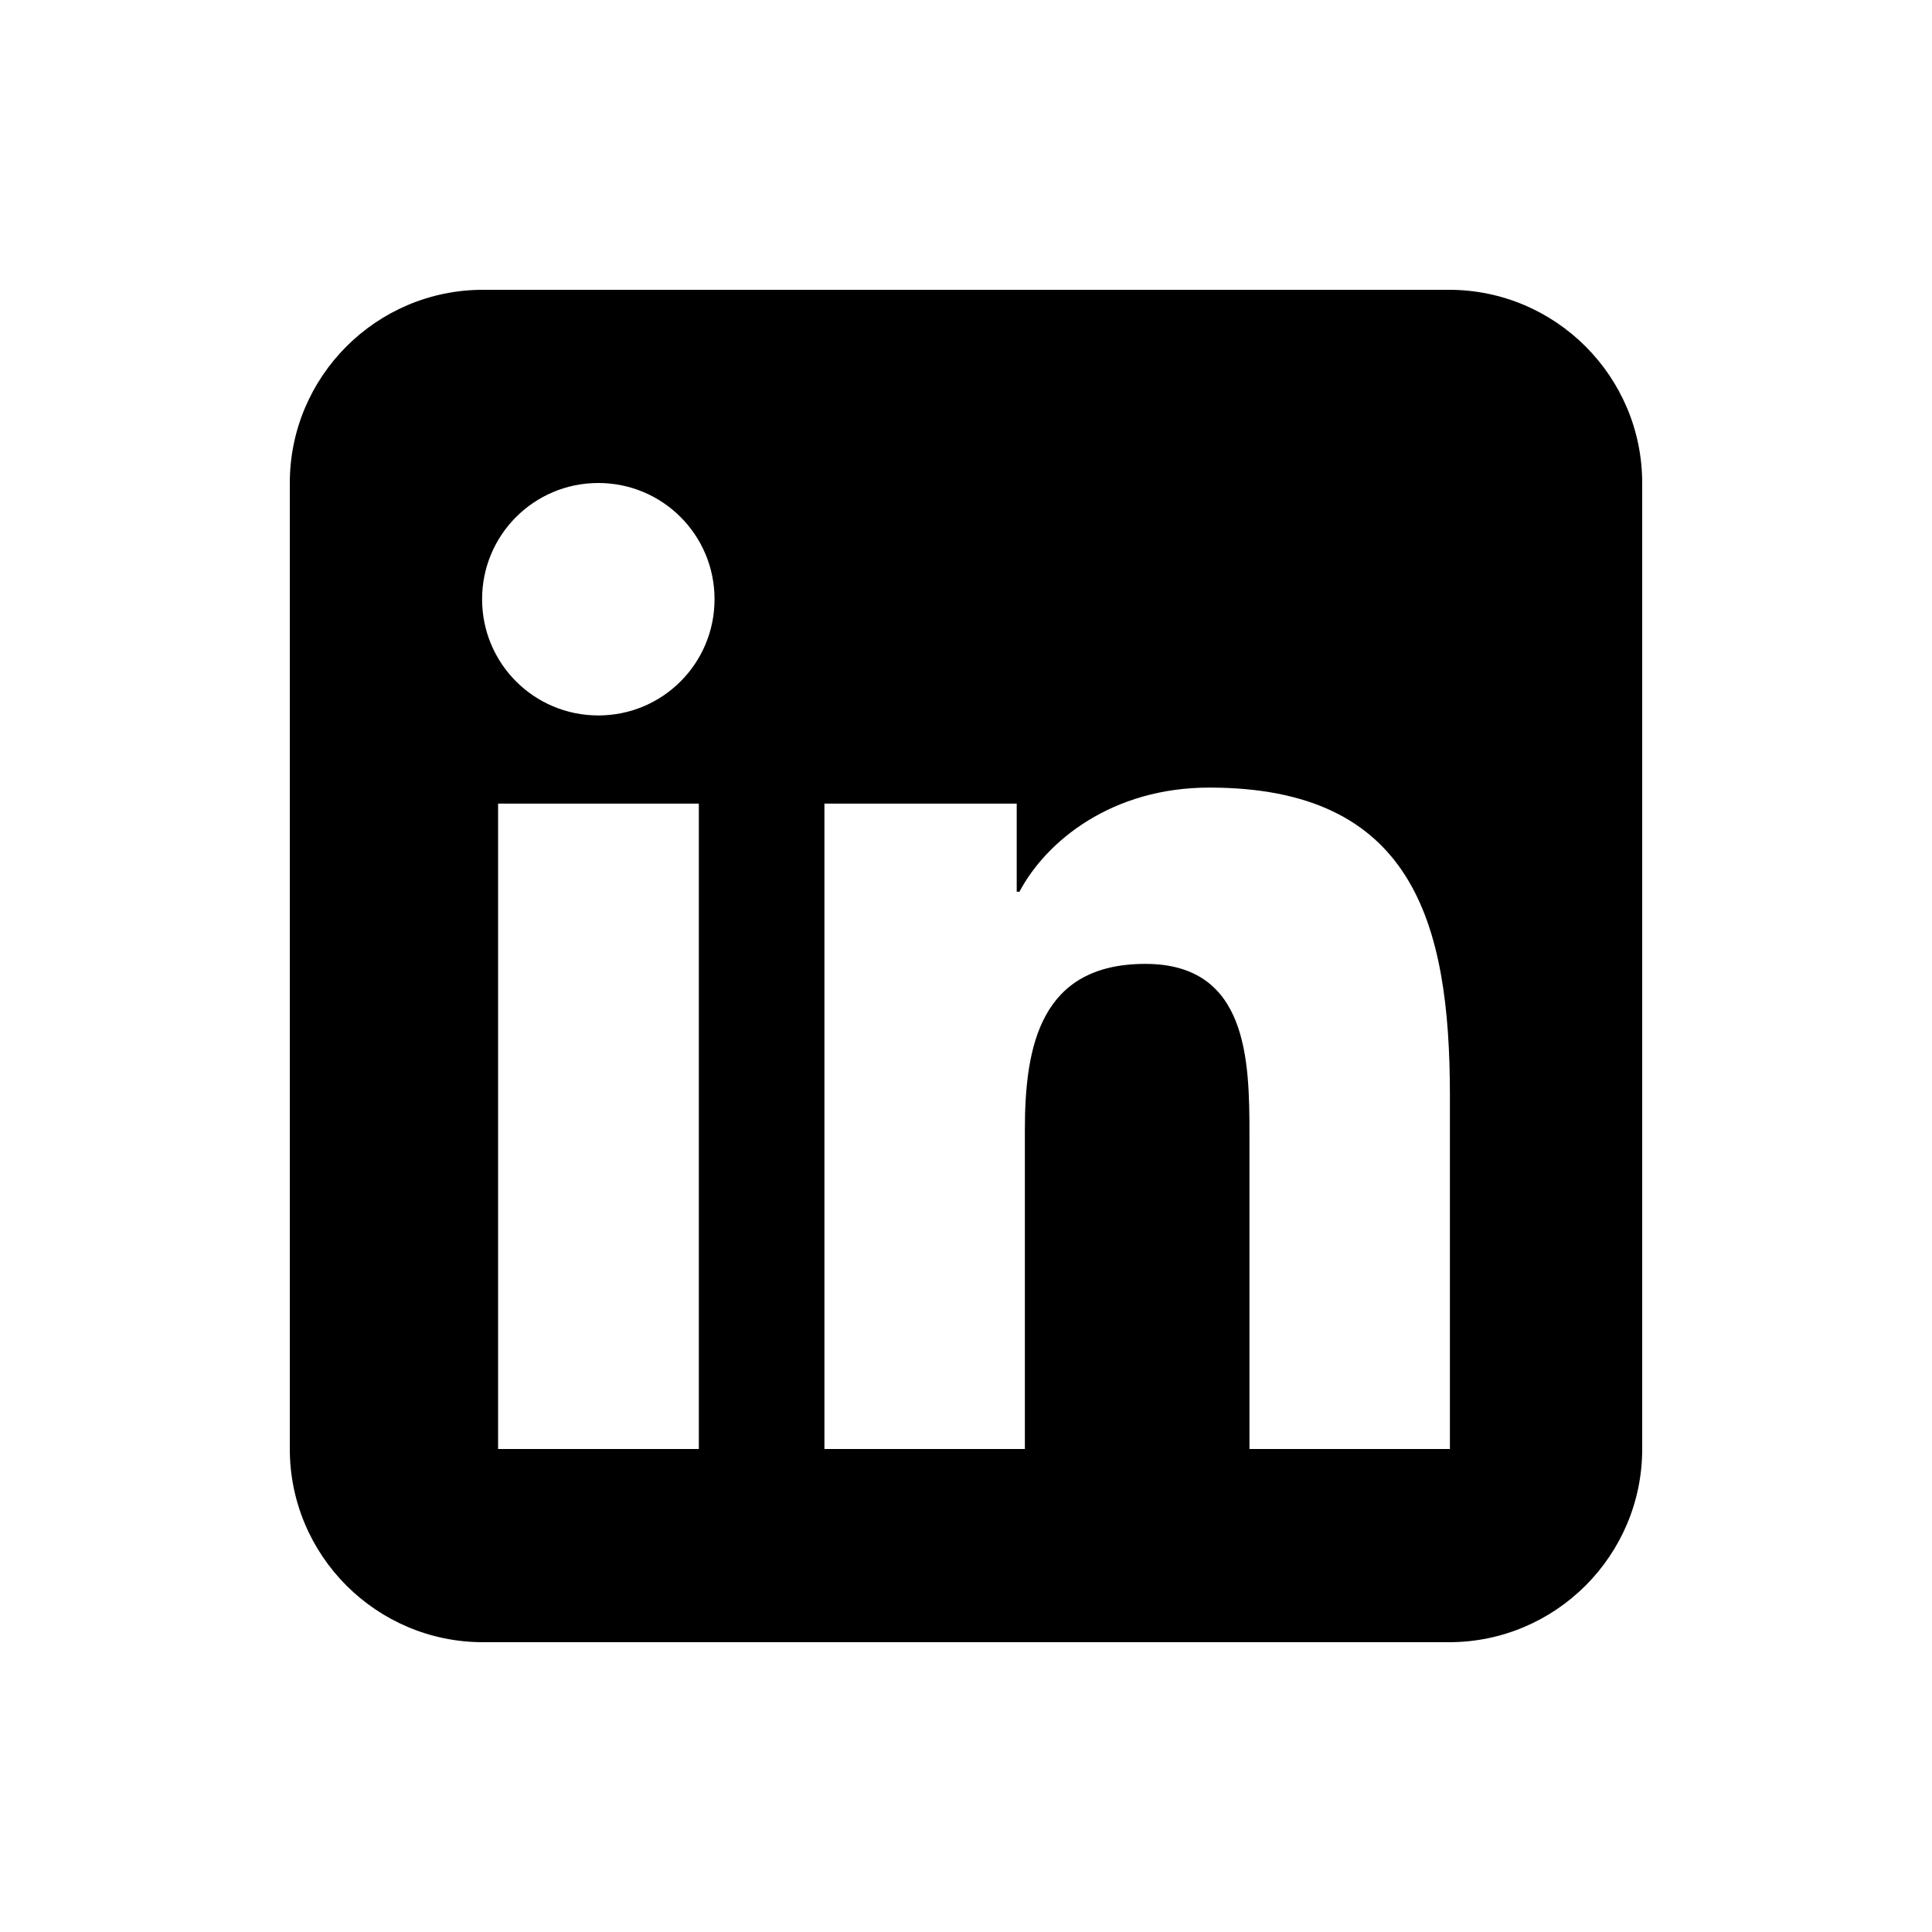
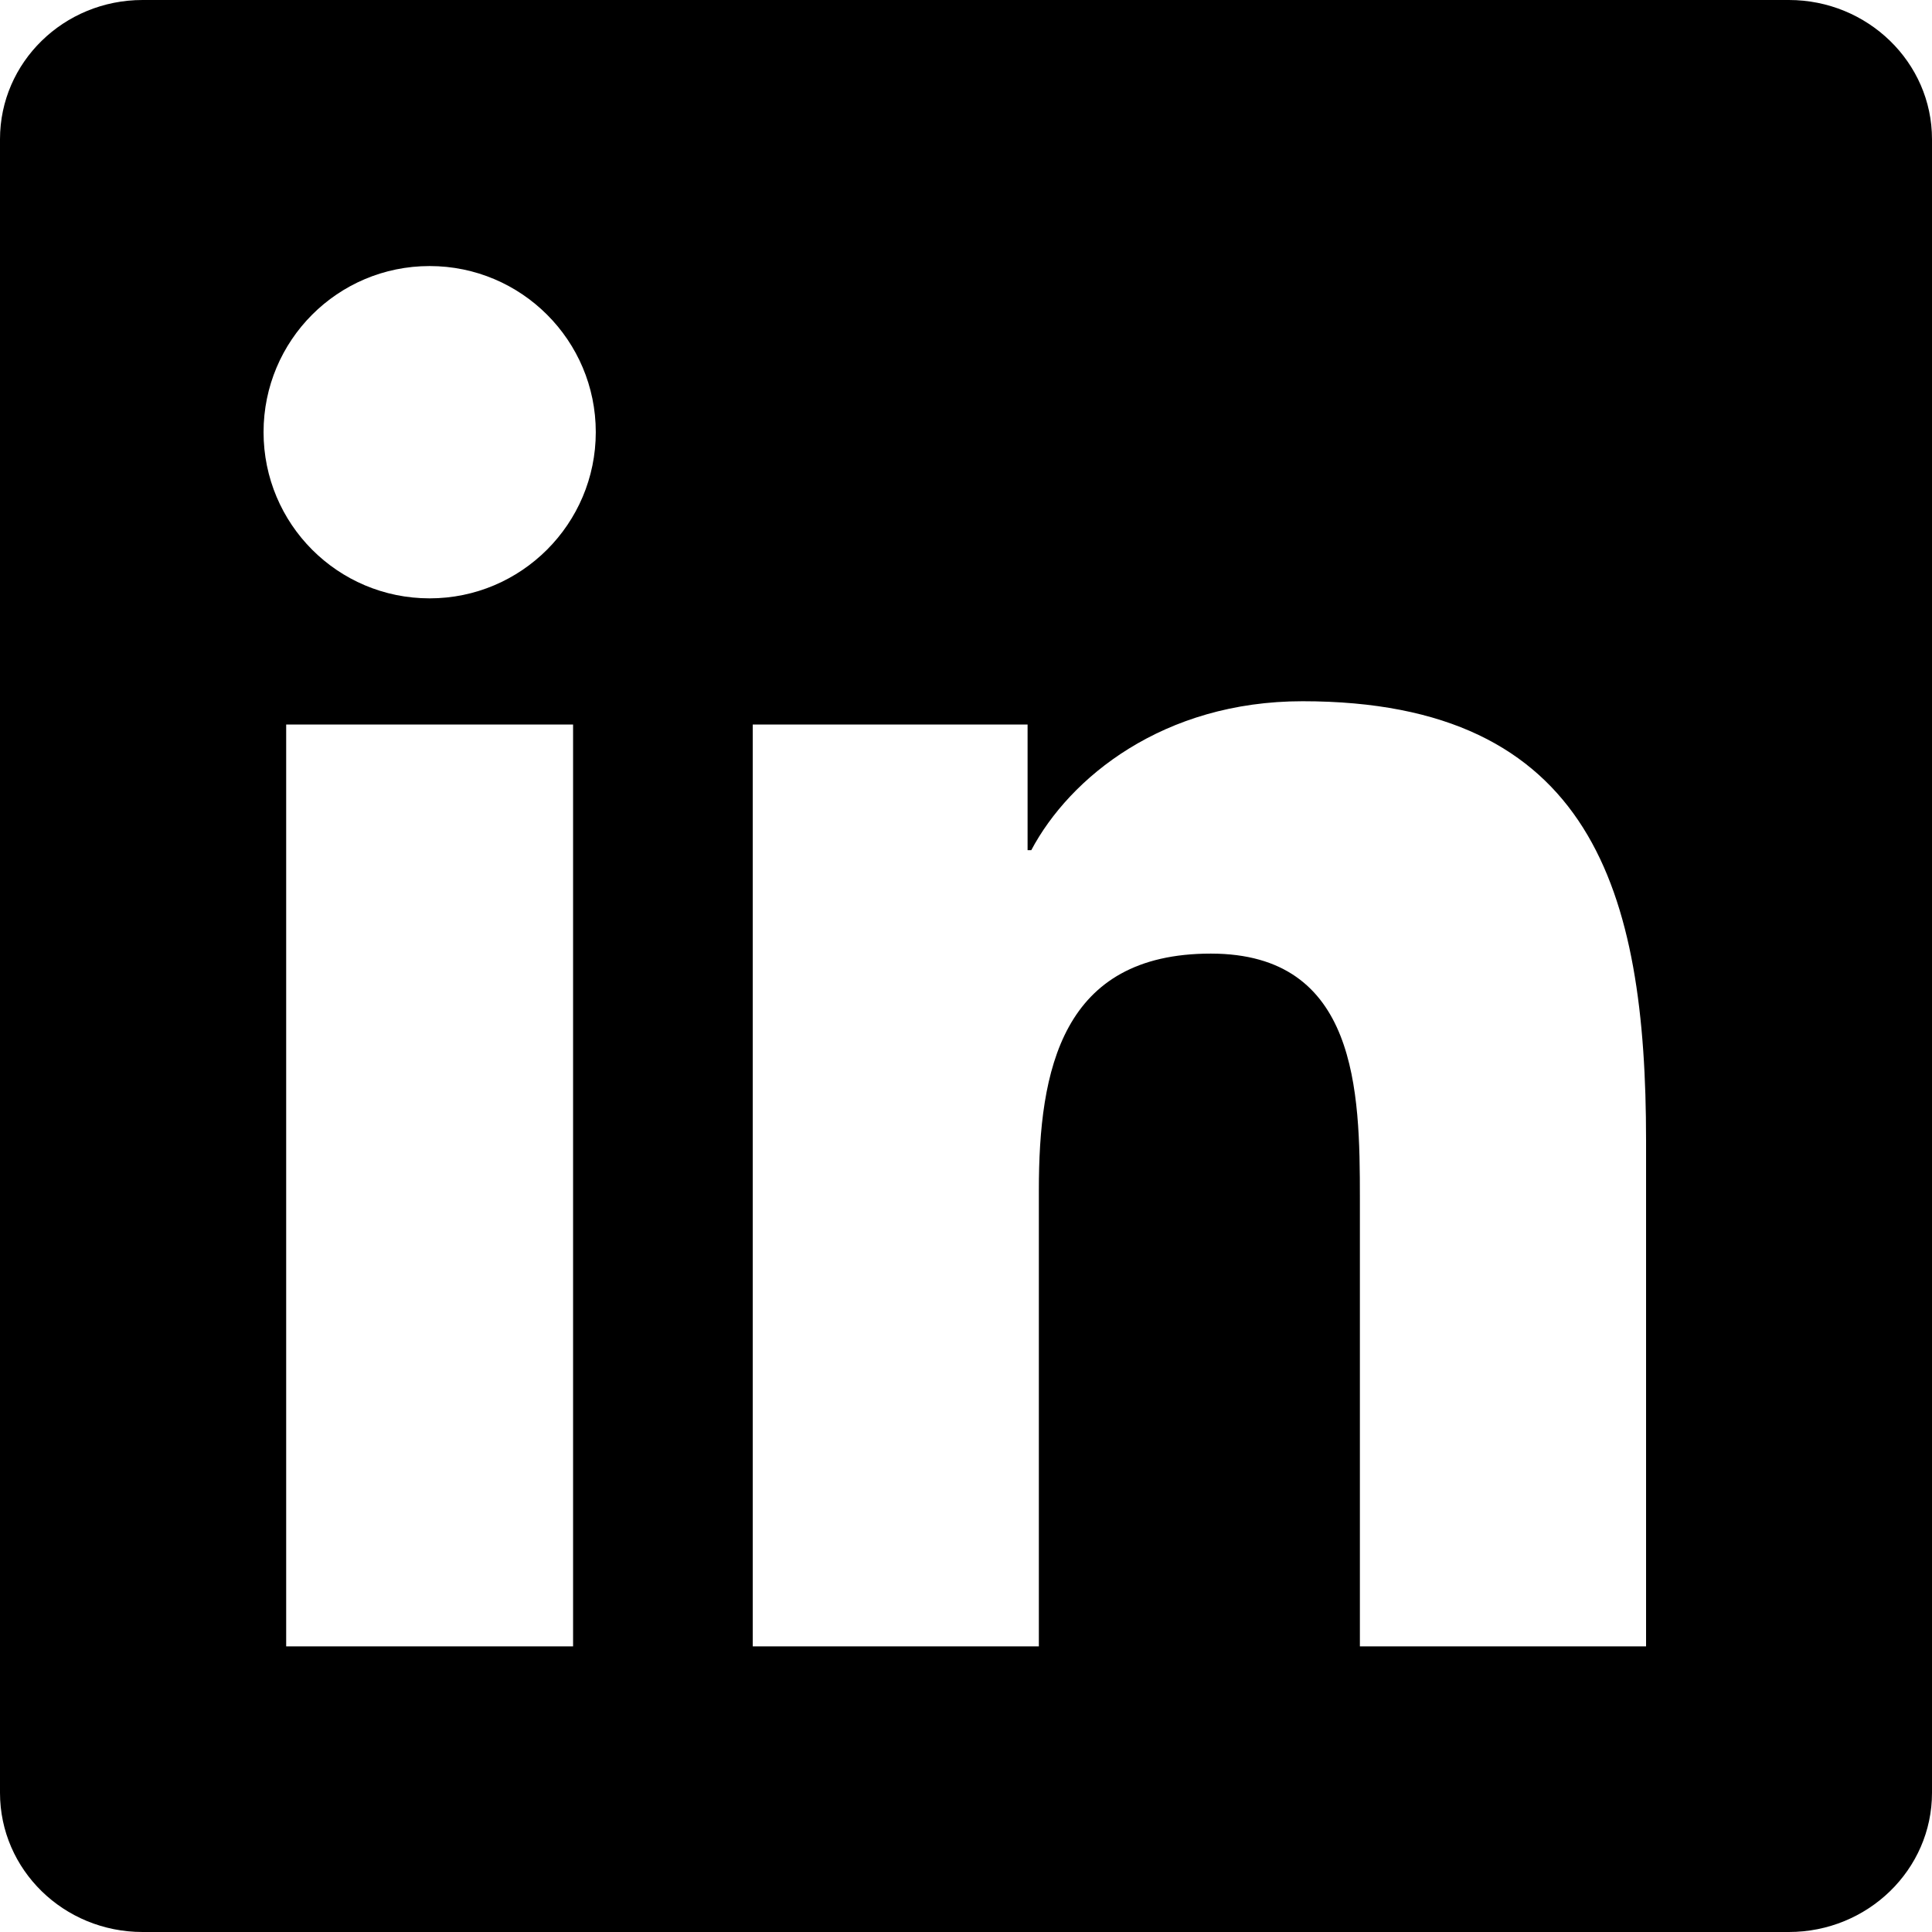
- <svg xmlns="http://www.w3.org/2000/svg" viewBox="0 0 640 640">
-   <path d="M160 96C124.7 96 96 124.7 96 160L96 480C96 515.3 124.7 544 160 544L480 544C515.3 544 544 515.3 544 480L544 160C544 124.7 515.3 96 480 96L160 96zM165 266.2L231.5 266.2L231.5 480L165 480L165 266.2zM236.7 198.5C236.7 219.8 219.5 237 198.2 237C176.9 237 159.7 219.8 159.7 198.5C159.7 177.2 176.9 160 198.2 160C219.5 160 236.7 177.2 236.7 198.5zM413.9 480L413.9 376C413.9 351.2 413.4 319.3 379.4 319.3C344.8 319.3 339.5 346.3 339.5 374.2L339.5 480L273.1 480L273.1 266.2L336.8 266.2L336.8 295.4L337.7 295.4C346.6 278.6 368.3 260.9 400.6 260.9C467.8 260.9 480.3 305.2 480.3 362.8L480.3 480L413.9 480z" />
+ <svg xmlns="http://www.w3.org/2000/svg" role="img" viewBox="0 0 24 24">
+   <path d="M20.447 20.452h-3.554v-5.569c0-1.328-.027-3.037-1.852-3.037-1.853 0-2.136 1.445-2.136 2.939v5.667H9.351V9h3.414v1.561h.046c.477-.9 1.637-1.85 3.37-1.85 3.601 0 4.267 2.37 4.267 5.455v6.286zM5.337 7.433c-1.144 0-2.063-.926-2.063-2.065 0-1.138.92-2.063 2.063-2.063 1.14 0 2.064.925 2.064 2.063 0 1.139-.925 2.065-2.064 2.065zm1.782 13.019H3.555V9h3.564v11.452zM22.225 0H1.771C.792 0 0 .774 0 1.729v20.542C0 23.227.792 24 1.771 24h20.451C23.2 24 24 23.227 24 22.271V1.729C24 .774 23.2 0 22.222 0h.003z" />
</svg>
